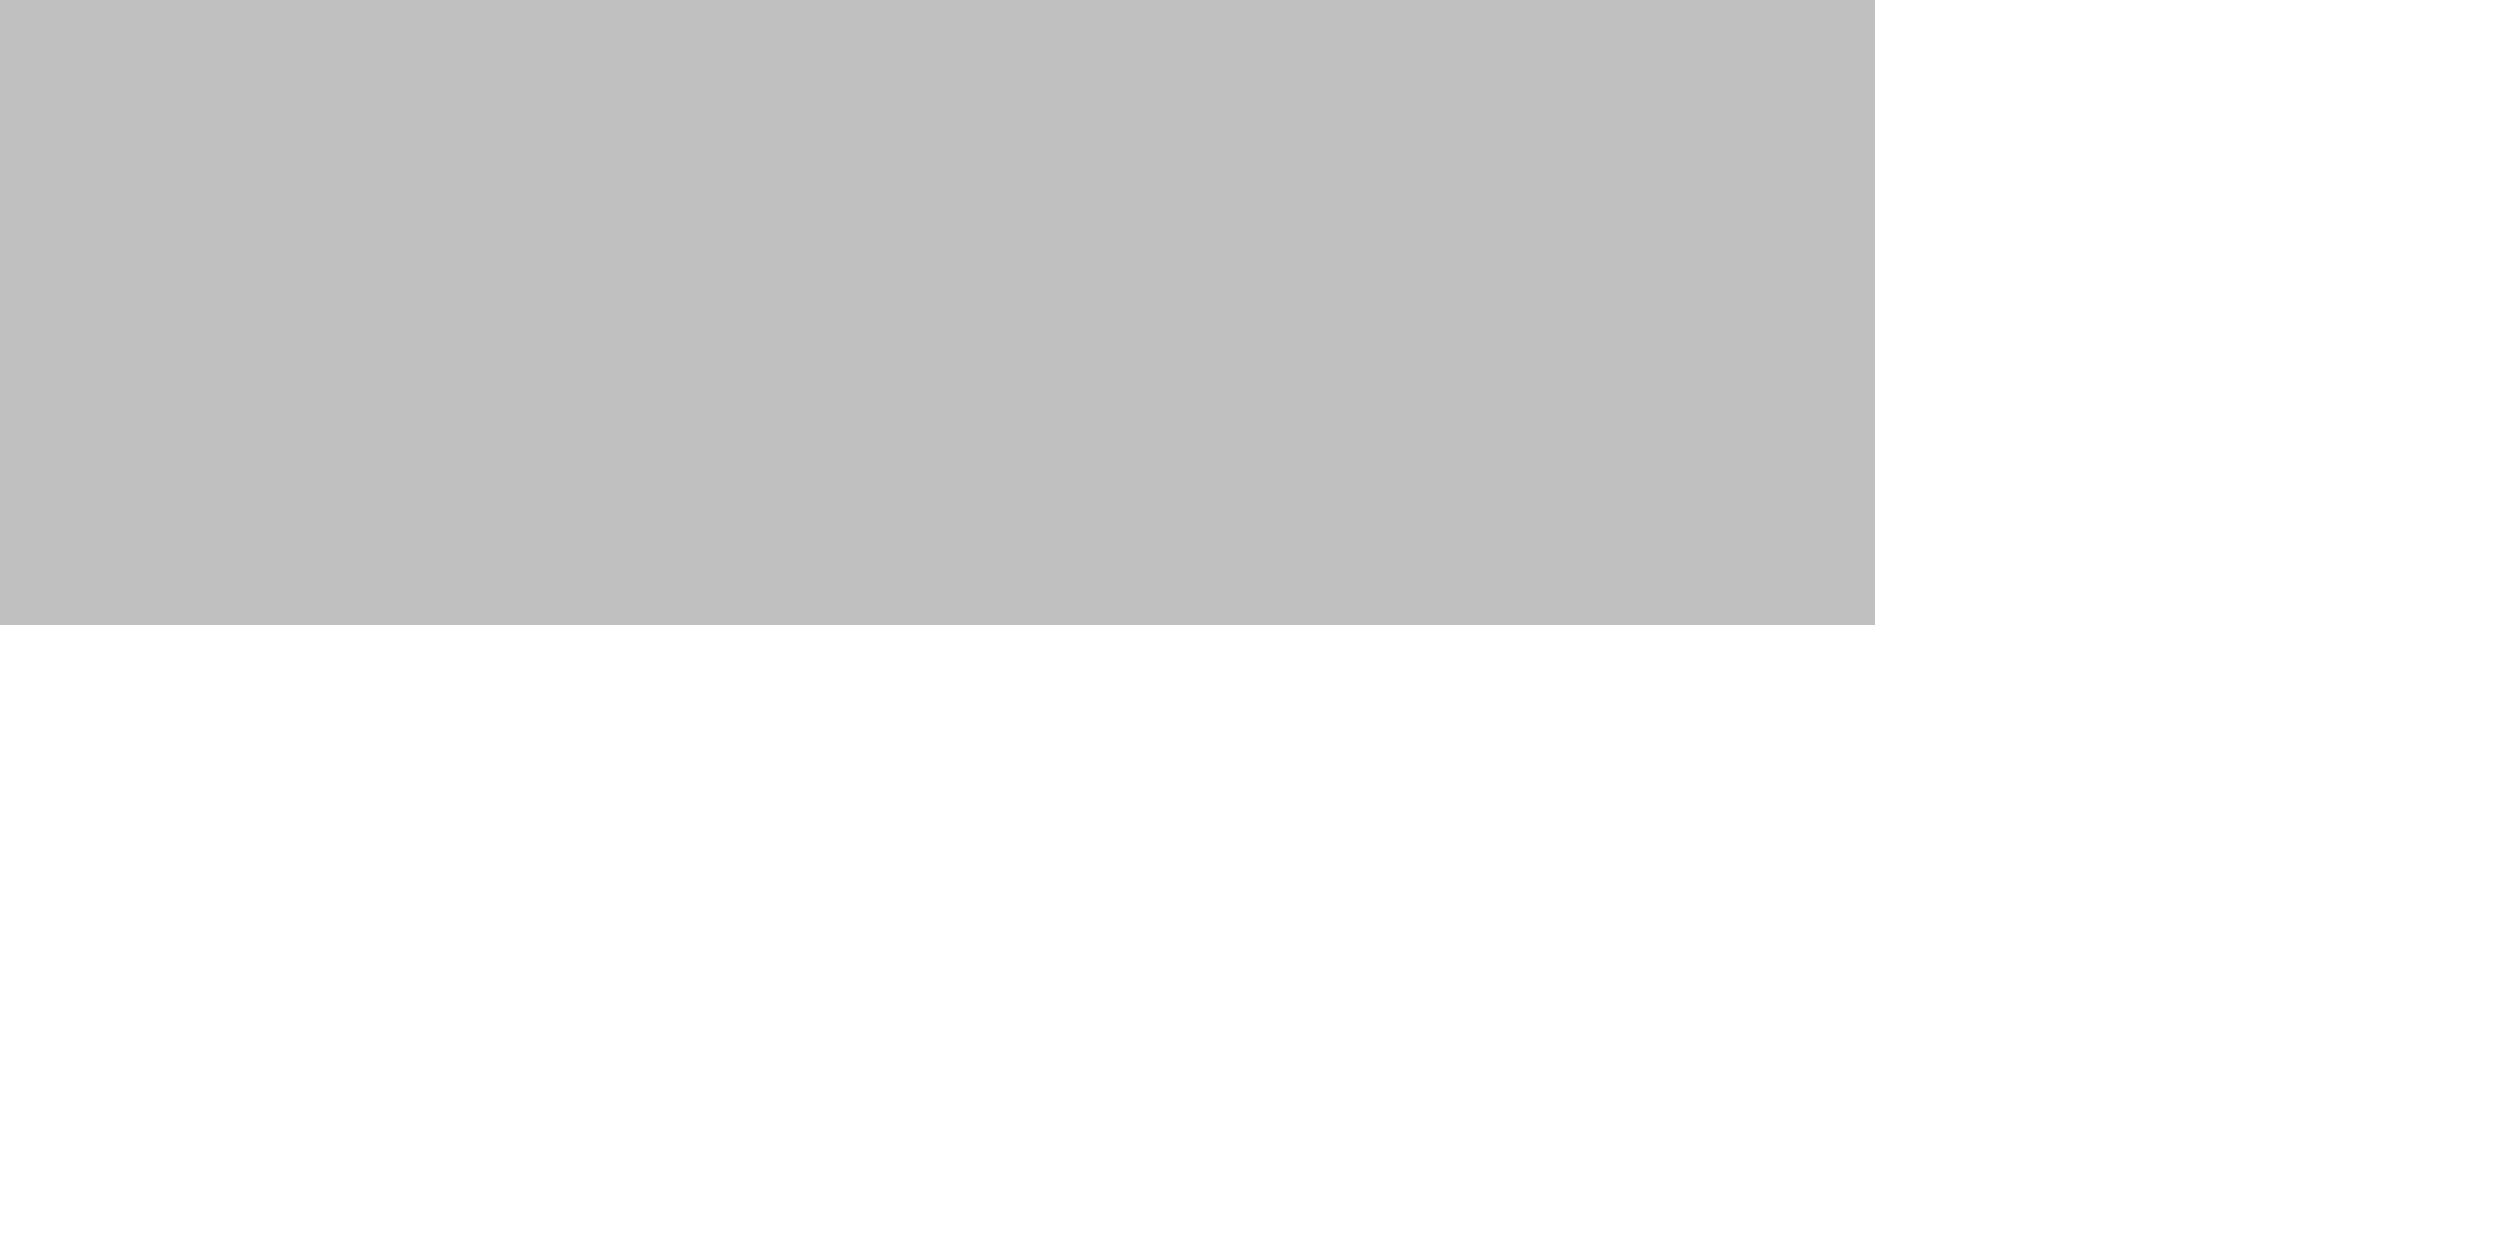
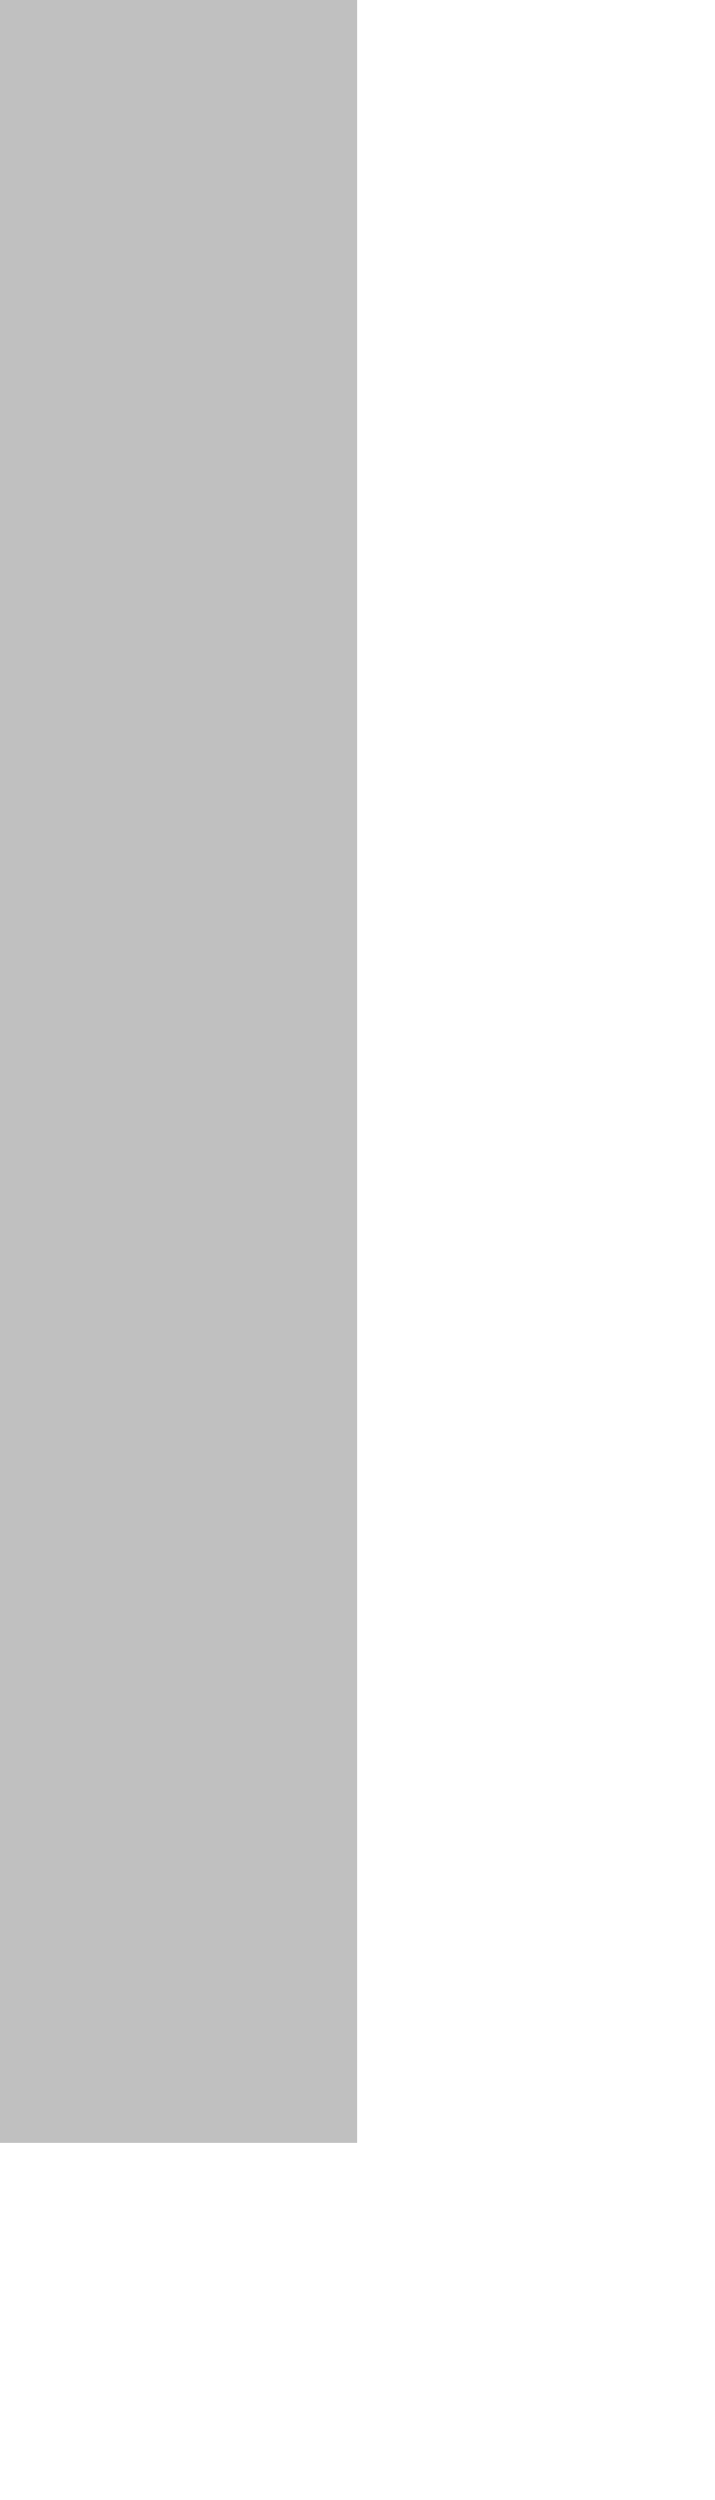
- <svg xmlns="http://www.w3.org/2000/svg" version="1.1" width="4px" height="2px">
-   <g transform="matrix(1 0 0 1 -389 -10 )">
-     <path d="M 389 10.5  L 392 10.5  " stroke-width="1" stroke="#c0c0c0" fill="none" />
+ <svg xmlns="http://www.w3.org/2000/svg" version="1.1" width="2px" height="7px">
+   <g transform="matrix(1 0 0 1 -391 -7 )">
+     <path d="M 391.5 7  L 391.5 13  " stroke-width="1" stroke="#c0c0c0" fill="none" />
  </g>
</svg>
